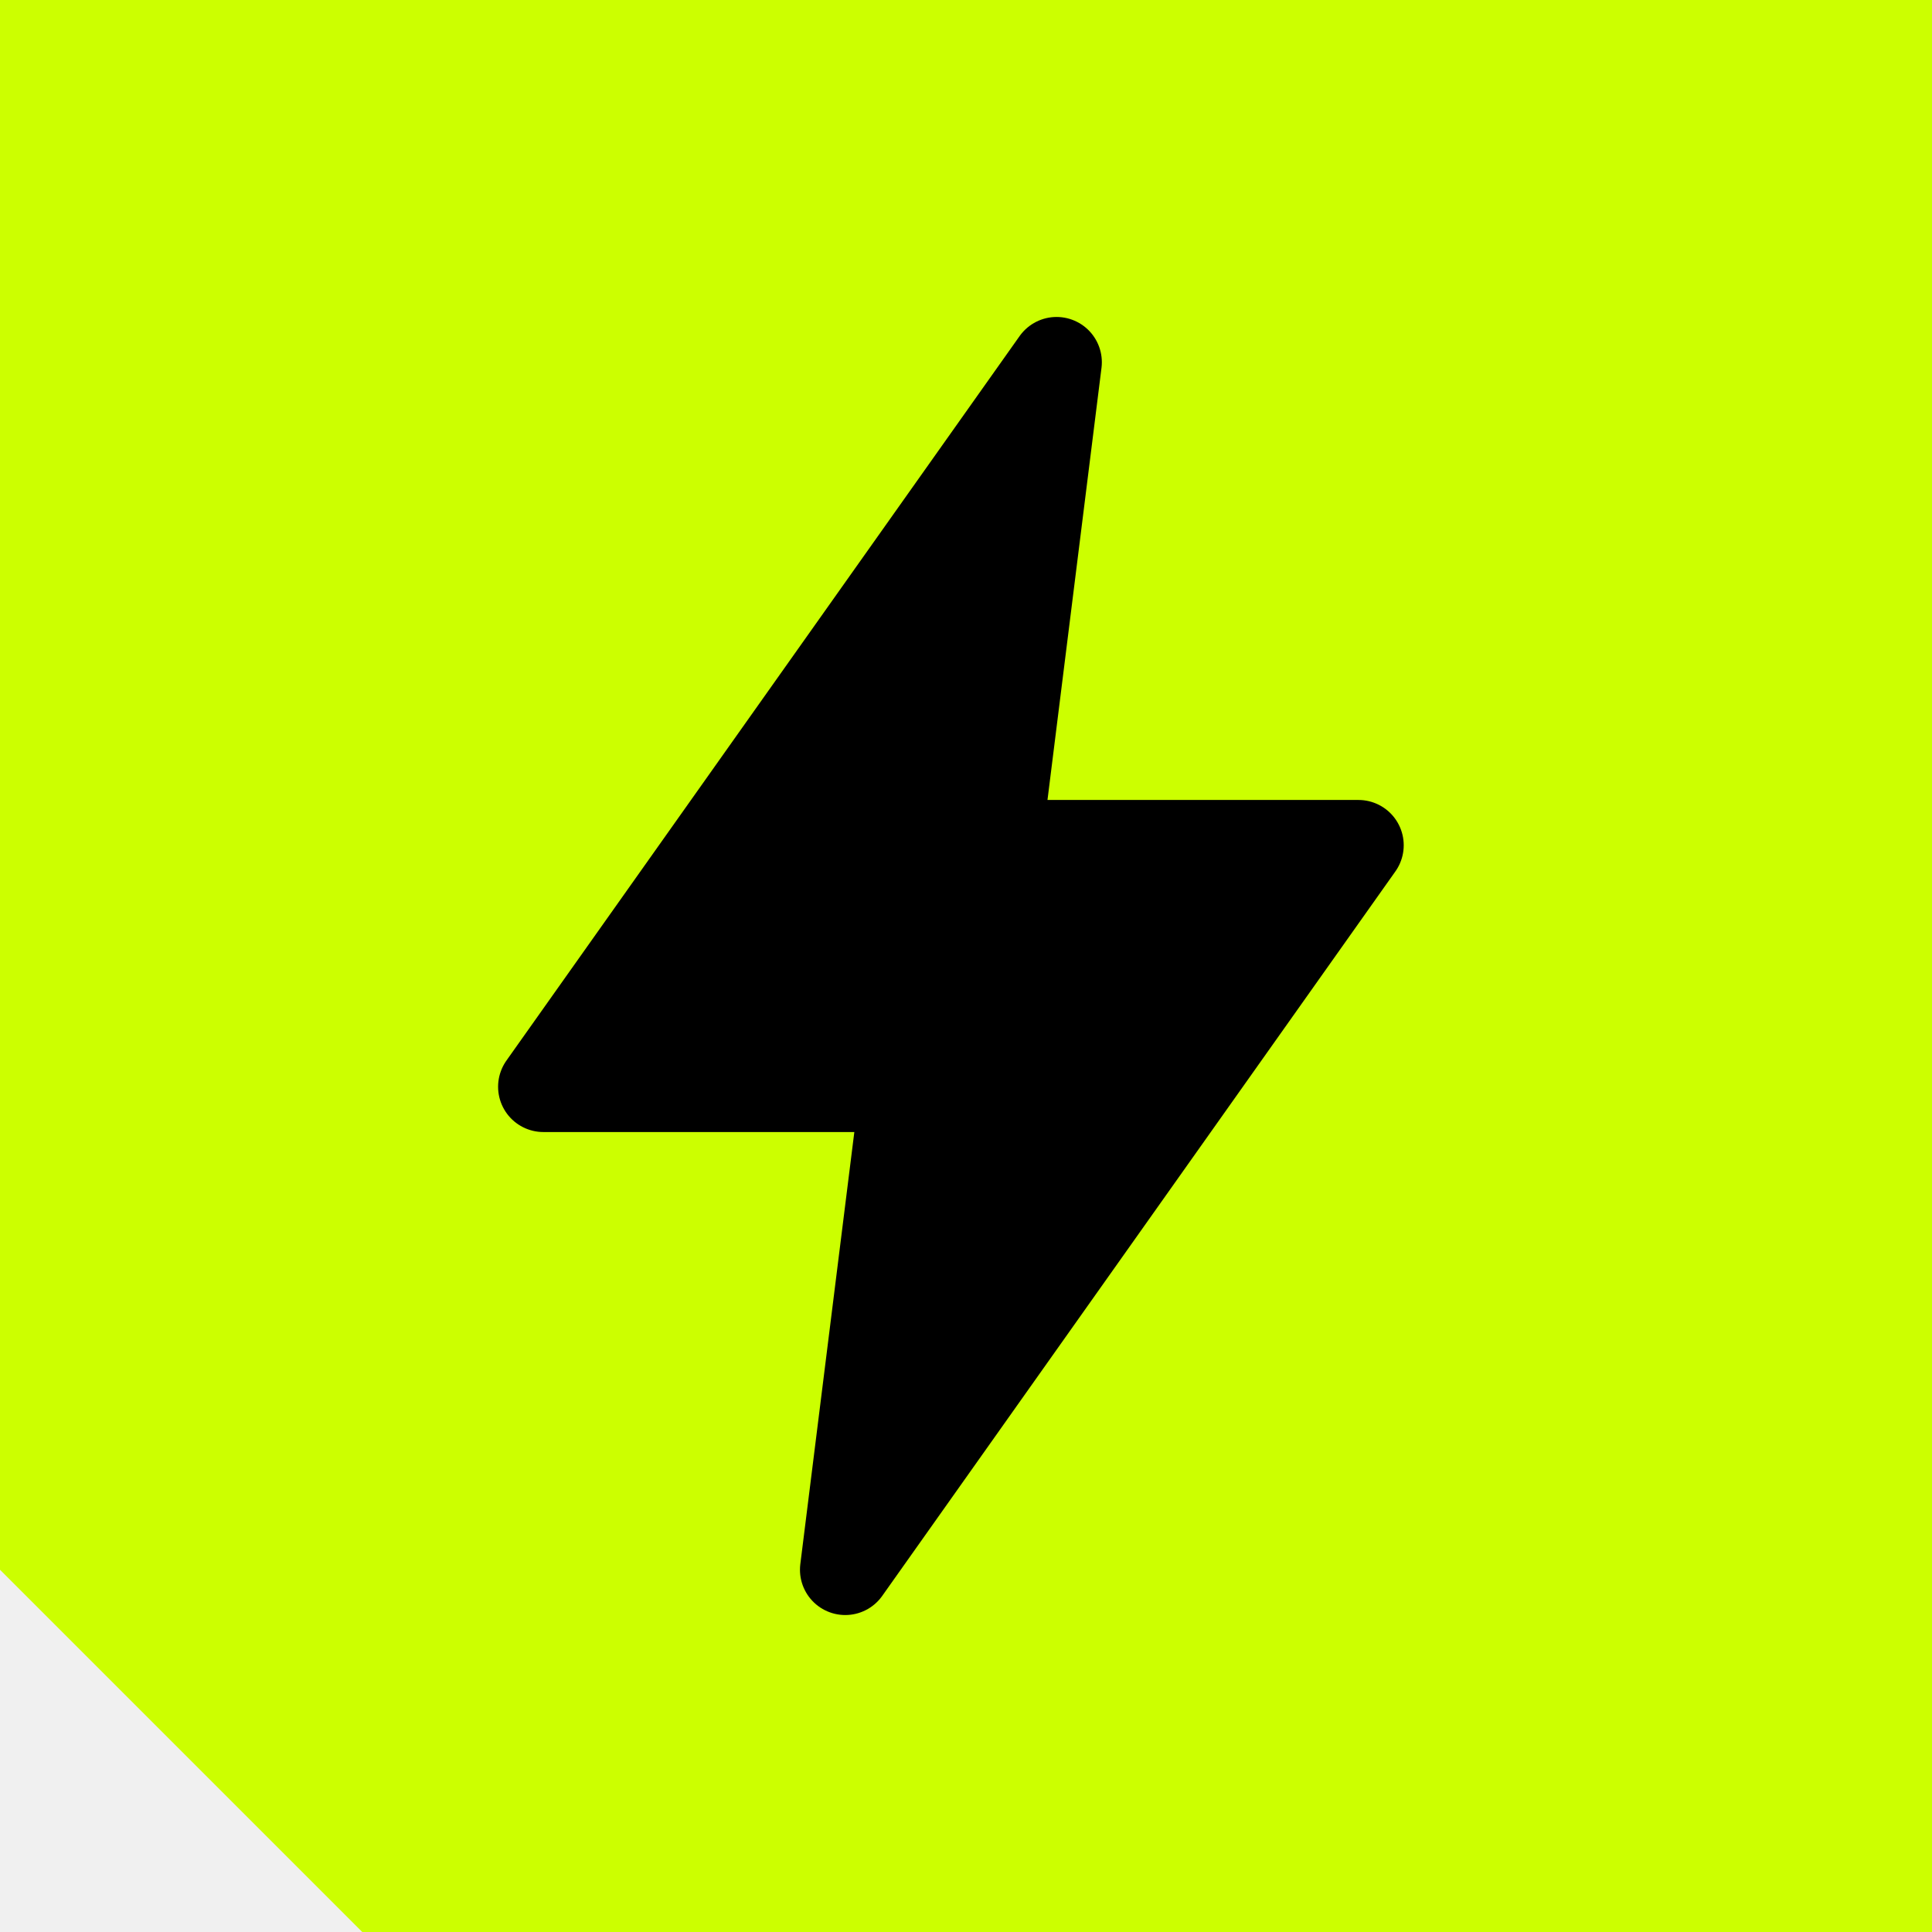
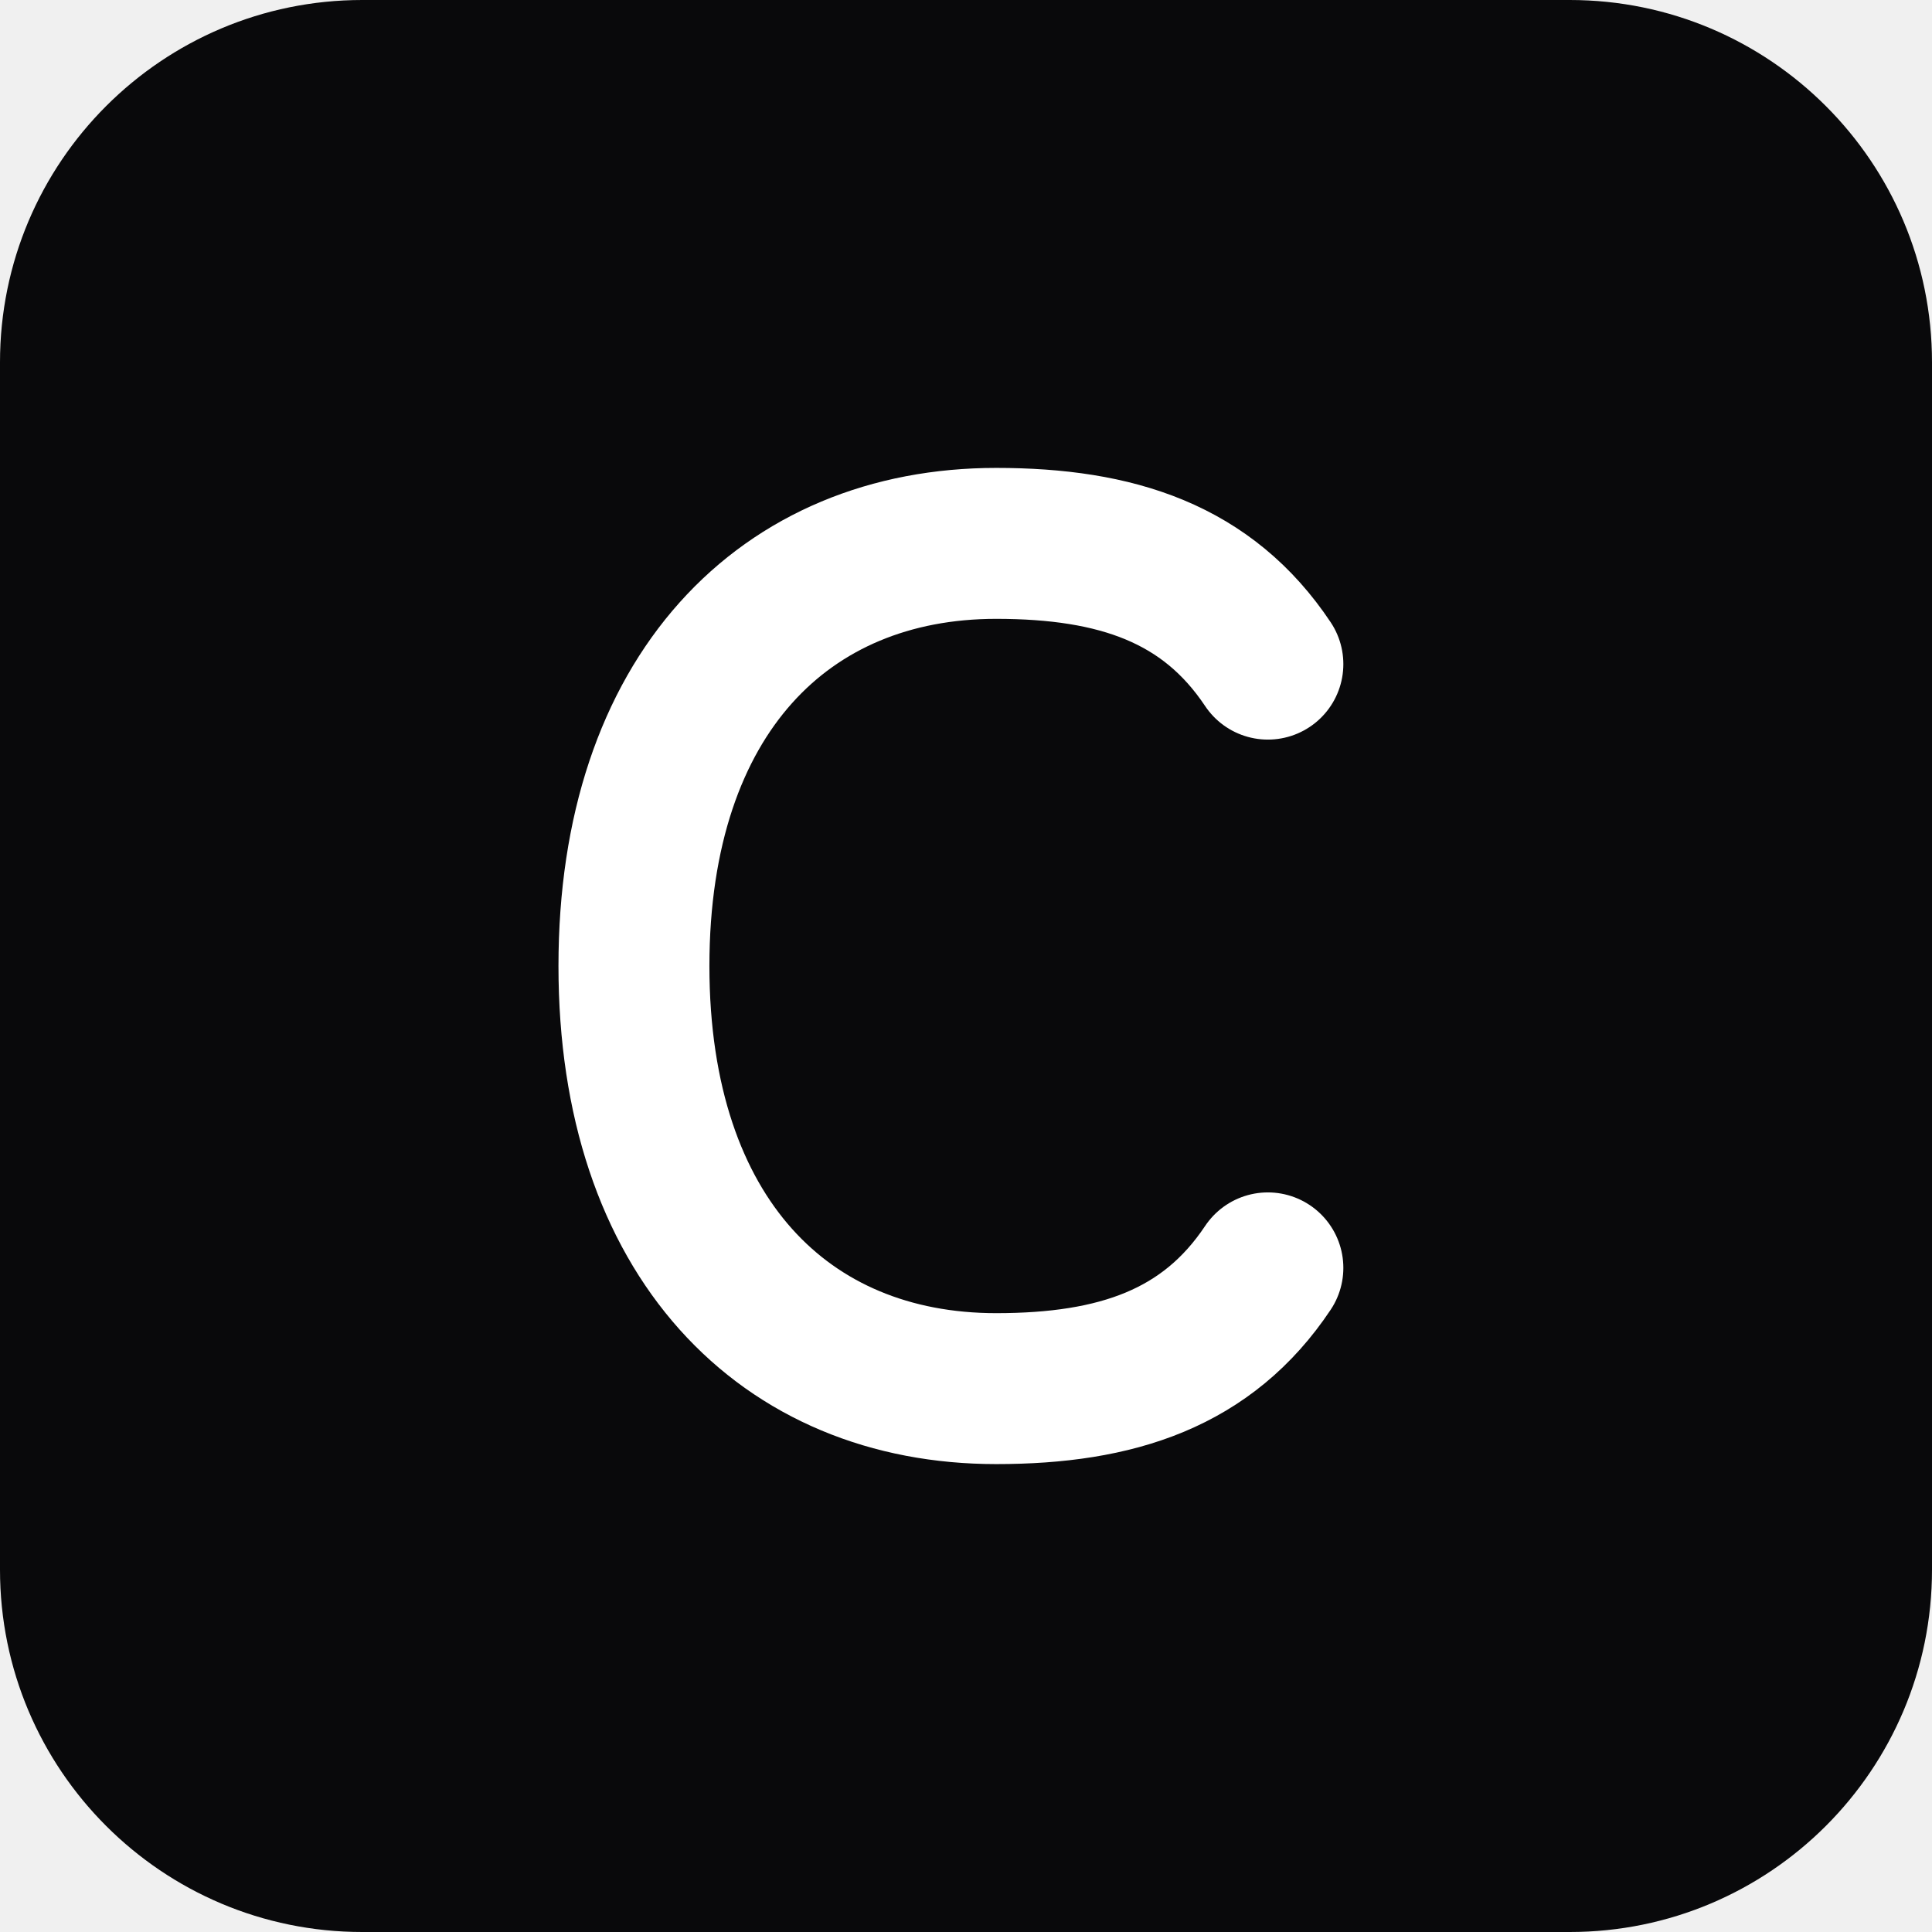
<svg xmlns="http://www.w3.org/2000/svg" viewBox="0 0 32 32">
-   <polygon points="0,0 32,0 32,32 6,32 0,26" fill="#ccff00" />
-   <path d="M17.5 6L9 18h6l-1 8 8.5-12h-6l1-8z" fill="#000000" stroke="#000000" stroke-width="1.5" stroke-linecap="round" stroke-linejoin="round" />
+   <rect width="32" height="32" rx="6" fill="#09090b" />
+   <path d="M21 11c-1-1.5-2.5-2-4.5-2-3.5 0-6 2.5-6 7s2.5 7 6 7c2 0 3.5-.5 4.5-2" stroke="#ffffff" stroke-width="2.5" stroke-linecap="round" fill="none" />
</svg>
